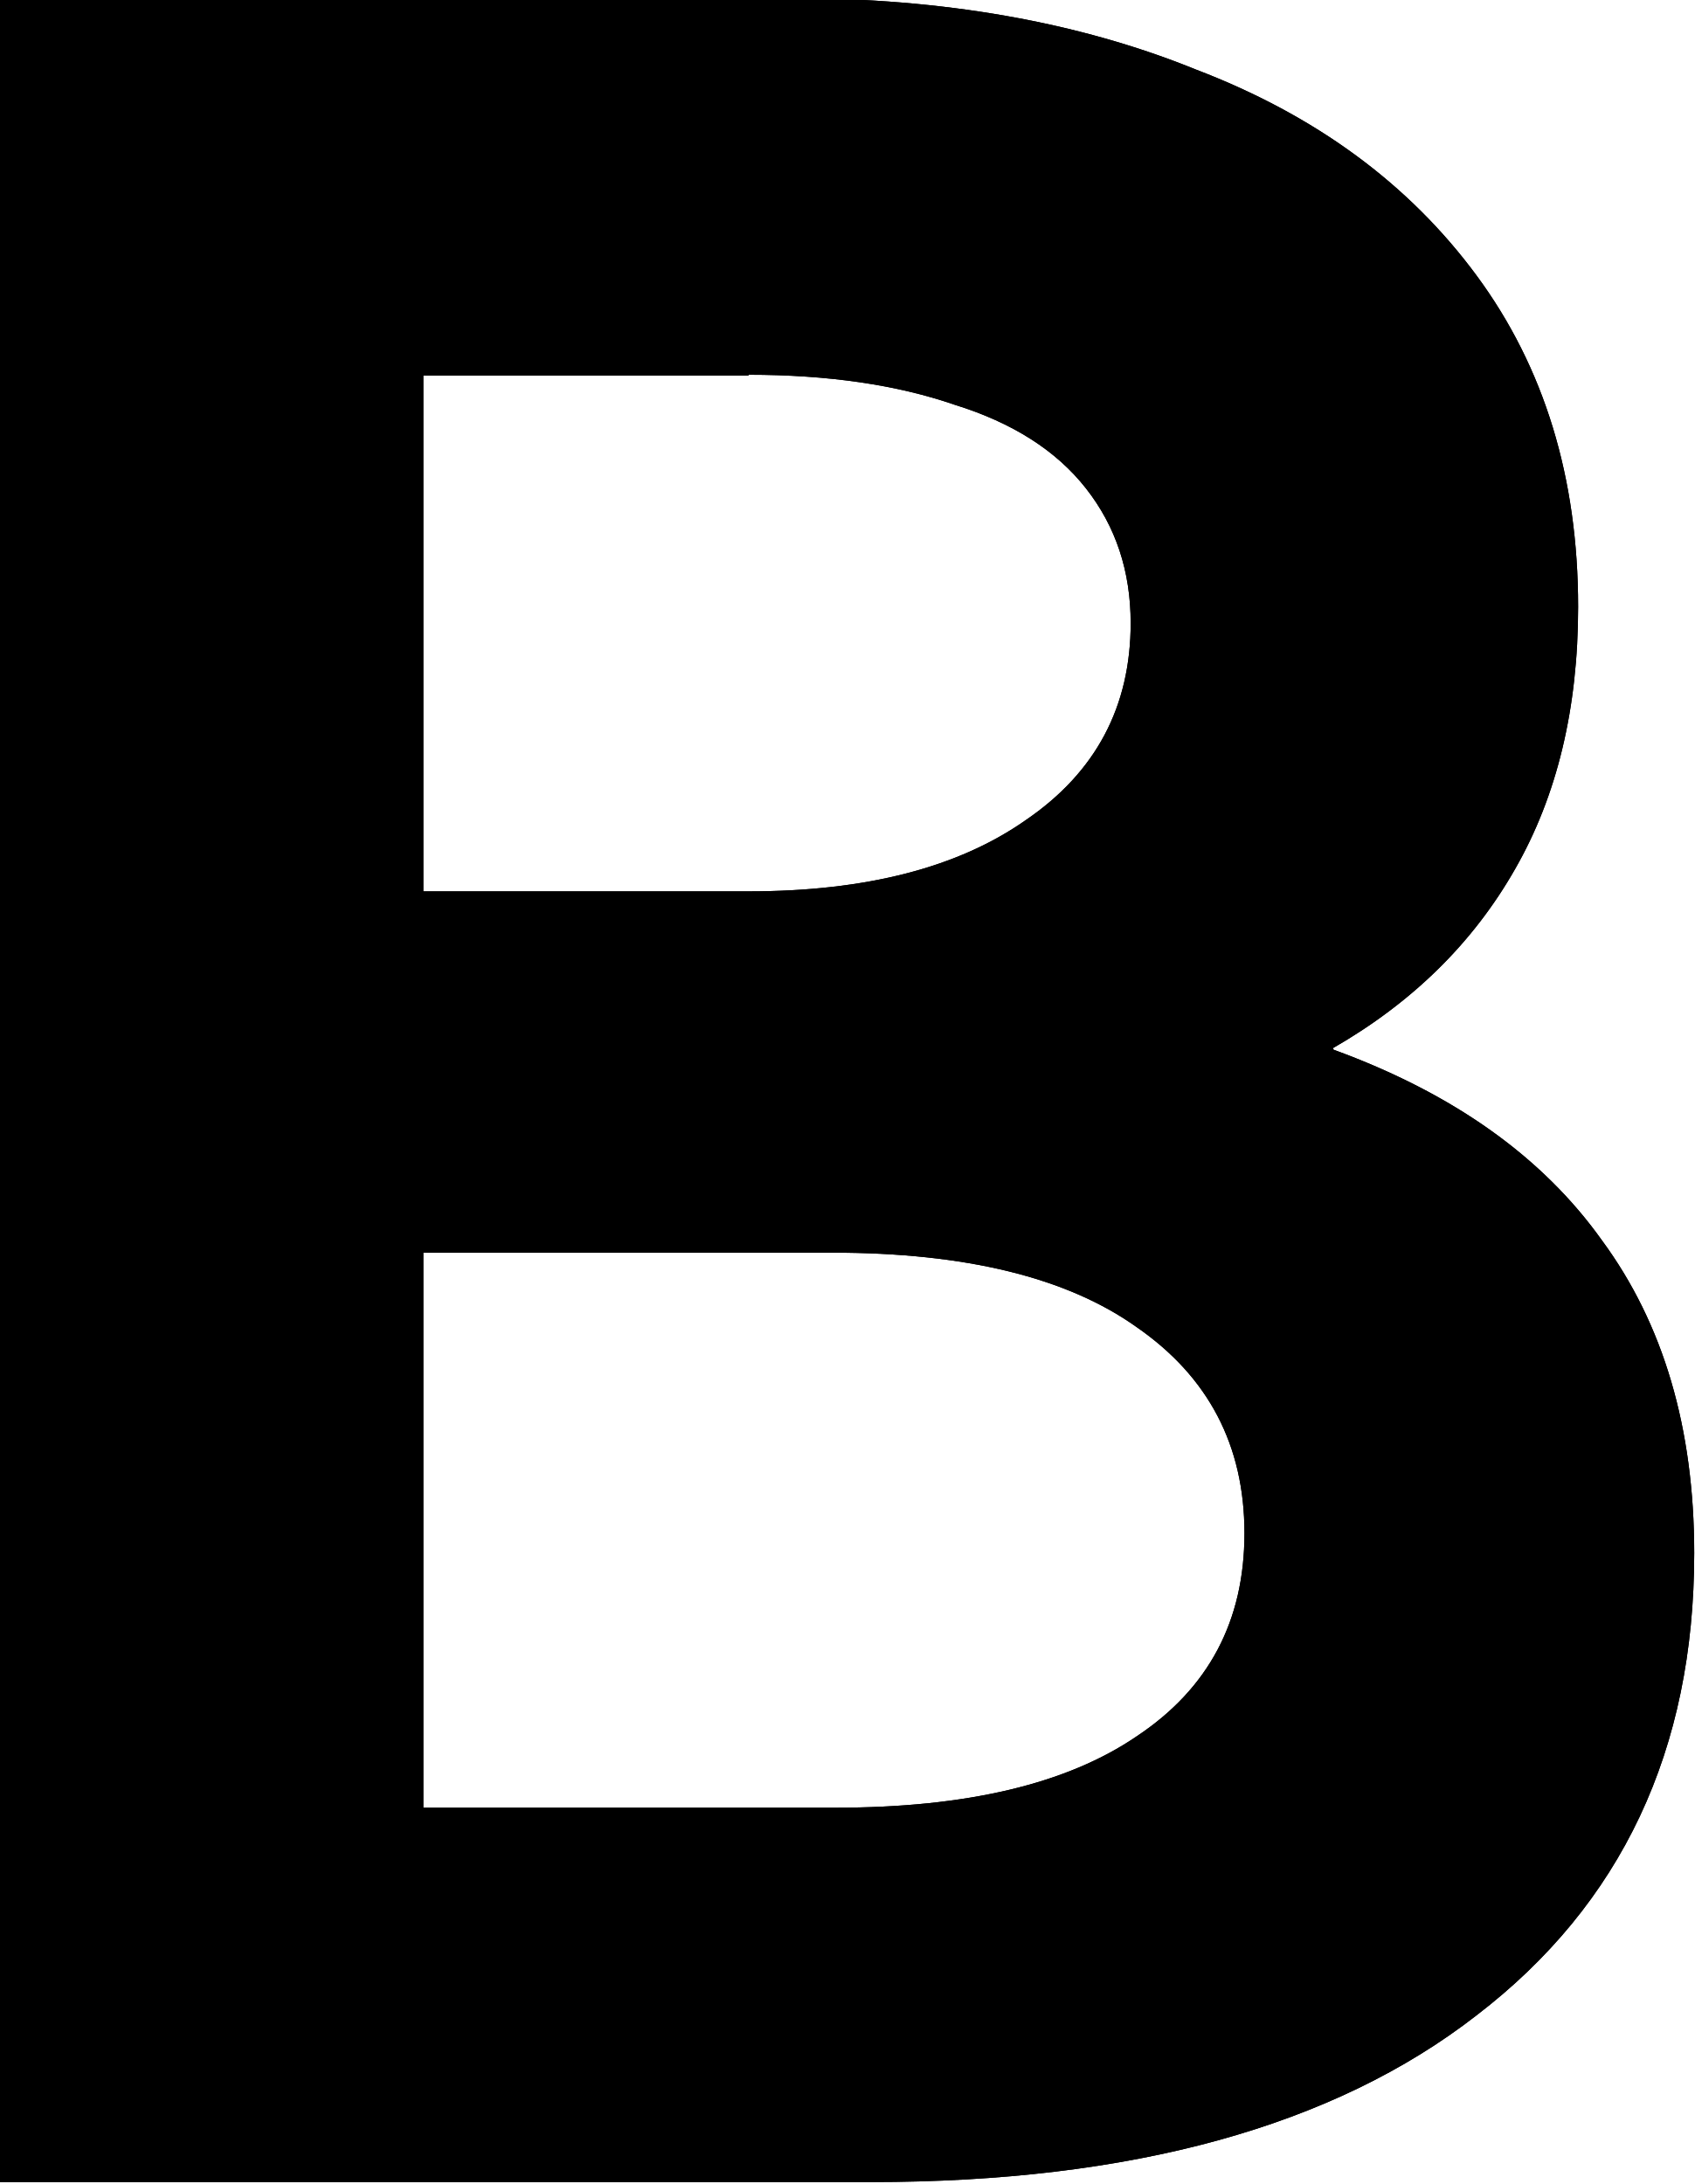
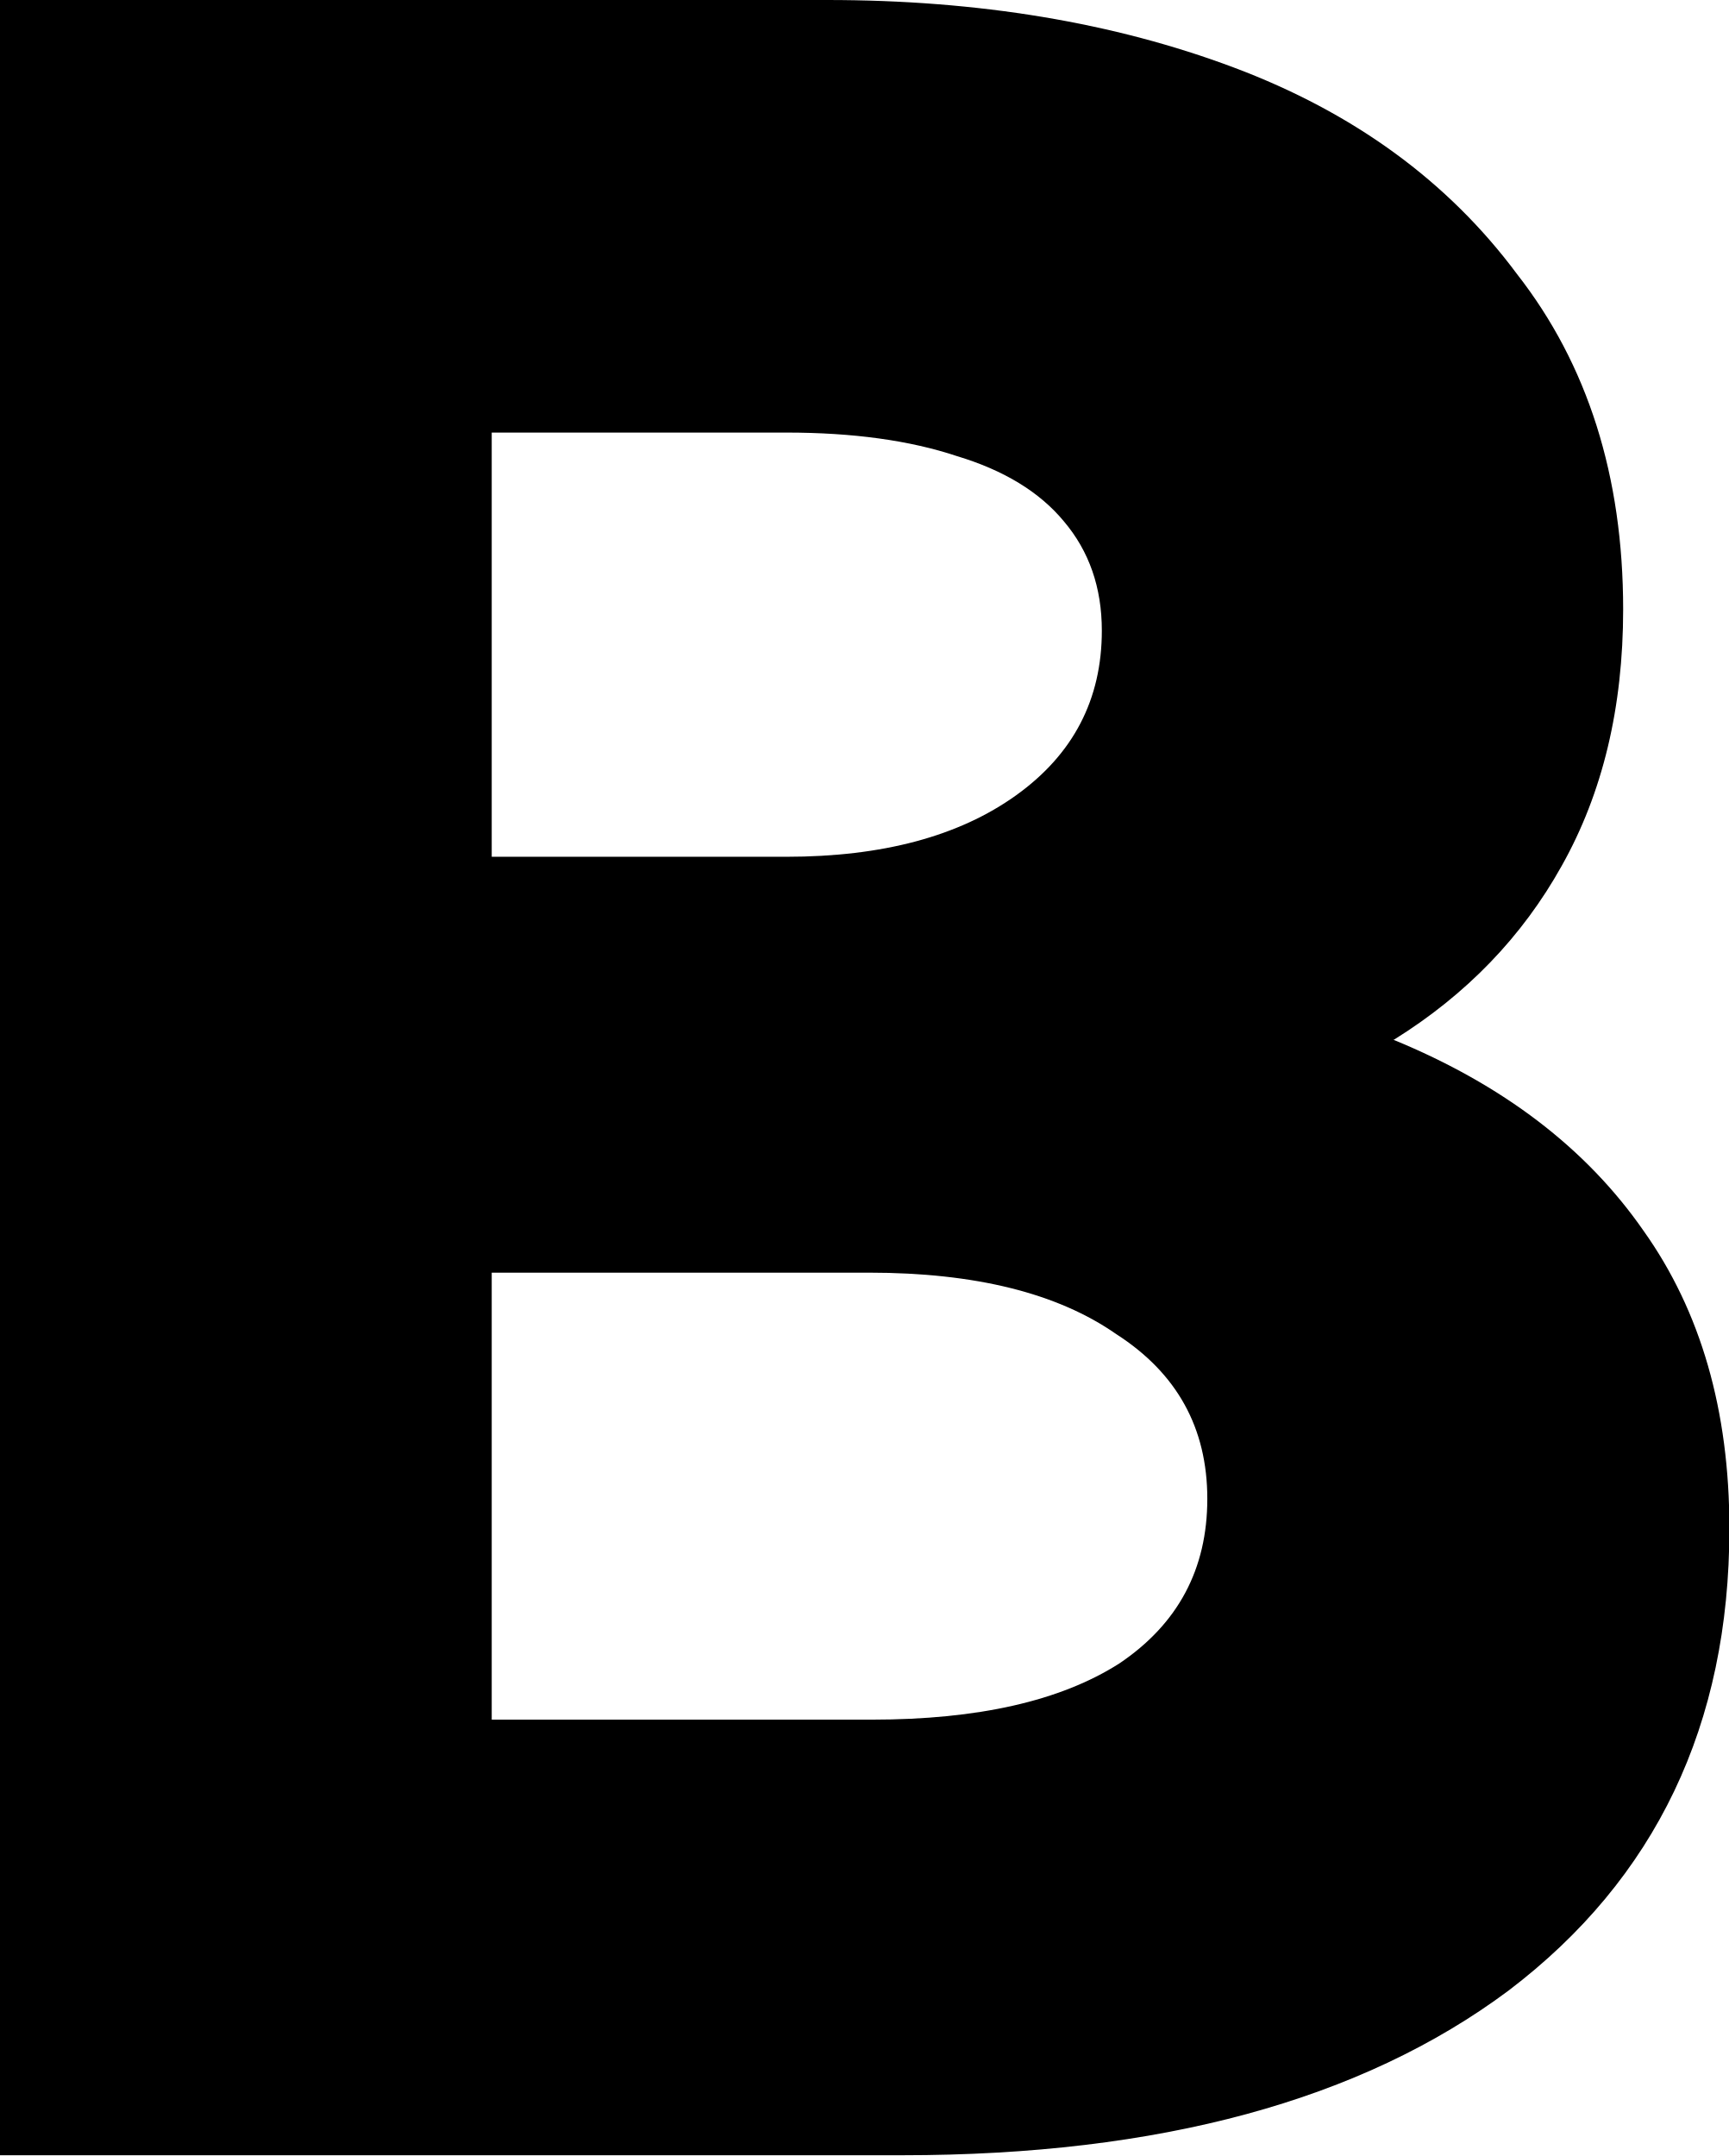
- <svg xmlns="http://www.w3.org/2000/svg" width="2.204mm" height="2.841mm" viewBox="0 0 2.204 2.841" version="1.1" id="svg1">
+ <svg xmlns="http://www.w3.org/2000/svg" width="2.278mm" height="2.841mm" viewBox="0 0 2.278 2.841" version="1.1" id="svg1">
  <defs id="defs1" />
-   <g id="layer1" transform="translate(-109.7504,-122.1875)">
-     <path d="m 111.485,123.553 q 0.233,0.085 0.349,0.248 0.12,0.163 0.12,0.407 0,0.384 -0.283,0.601 -0.279,0.217 -0.788,0.217 h -1.133 v -2.841 h 1.028 q 0.299,0 0.528,0.093 0.233,0.089 0.365,0.268 0.132,0.179 0.132,0.431 0,0.198 -0.082,0.341 -0.082,0.144 -0.237,0.233 z m -0.761,-0.877 h -0.423 v 0.671 h 0.423 q 0.229,0 0.361,-0.093 0.136,-0.093 0.136,-0.256 0,-0.101 -0.058,-0.175 -0.058,-0.074 -0.171,-0.109 -0.113,-0.039 -0.268,-0.039 z m -0.423,1.863 h 0.536 q 0.256,0 0.392,-0.093 0.14,-0.093 0.14,-0.264 0,-0.171 -0.14,-0.268 -0.136,-0.097 -0.396,-0.097 h -0.532 z" id="text1" style="font-weight:bold;font-size:3.881px;line-height:0.9;font-family:'HarmonyOS Sans';-inkscape-font-specification:'HarmonyOS Sans Bold';text-align:center;letter-spacing:0.079px;text-anchor:middle;stroke-width:0.265" aria-label="B" />
-     <path d="m 111.485,123.553 q 0.233,0.085 0.349,0.248 0.12,0.163 0.12,0.407 0,0.384 -0.283,0.601 -0.279,0.217 -0.788,0.217 h -1.133 v -2.841 h 1.028 q 0.299,0 0.528,0.093 0.233,0.089 0.365,0.268 0.132,0.179 0.132,0.431 0,0.198 -0.082,0.341 -0.082,0.144 -0.237,0.233 z m -0.761,-0.877 h -0.423 v 0.671 h 0.423 q 0.229,0 0.361,-0.093 0.136,-0.093 0.136,-0.256 0,-0.101 -0.058,-0.175 -0.058,-0.074 -0.171,-0.109 -0.113,-0.039 -0.268,-0.039 z m -0.423,1.863 h 0.536 q 0.256,0 0.392,-0.093 0.14,-0.093 0.14,-0.264 0,-0.171 -0.14,-0.268 -0.136,-0.097 -0.396,-0.097 h -0.532 z" id="path1" style="font-weight:bold;font-size:3.881px;line-height:0.9;font-family:'HarmonyOS Sans';-inkscape-font-specification:'HarmonyOS Sans Bold';text-align:center;letter-spacing:0.079px;text-anchor:middle;stroke-width:0.265" aria-label="B" />
-   </g>
+   <path d="m 1.836,1.37 q 0.217,0.089 0.33,0.252 0.113,0.159 0.113,0.392 0,0.388 -0.291,0.609 -0.291,0.217 -0.799,0.217 H 0 V 0 h 1.09 q 0.299,0 0.536,0.089 0.237,0.089 0.373,0.272 0.14,0.179 0.14,0.442 0,0.194 -0.081,0.338 -0.078,0.14 -0.221,0.229 z M 1.036,0.57 H 0.648 V 1.129 h 0.388 q 0.19,0 0.303,-0.081 0.113,-0.081 0.113,-0.217 0,-0.085 -0.05,-0.144 Q 1.354,0.629 1.261,0.601 1.168,0.57 1.036,0.57 Z M 0.648,2.266 h 0.501 q 0.21,0 0.326,-0.074 0.116,-0.078 0.116,-0.217 0,-0.14 -0.12,-0.217 -0.116,-0.081 -0.326,-0.081 H 0.648 Z" id="text2" style="font-weight:900;font-size:3.881px;line-height:0.9;font-family:'HarmonyOS Sans';-inkscape-font-specification:'HarmonyOS Sans Heavy';text-align:center;letter-spacing:0px;text-anchor:middle;stroke-width:0.265" aria-label="B" />
</svg>
